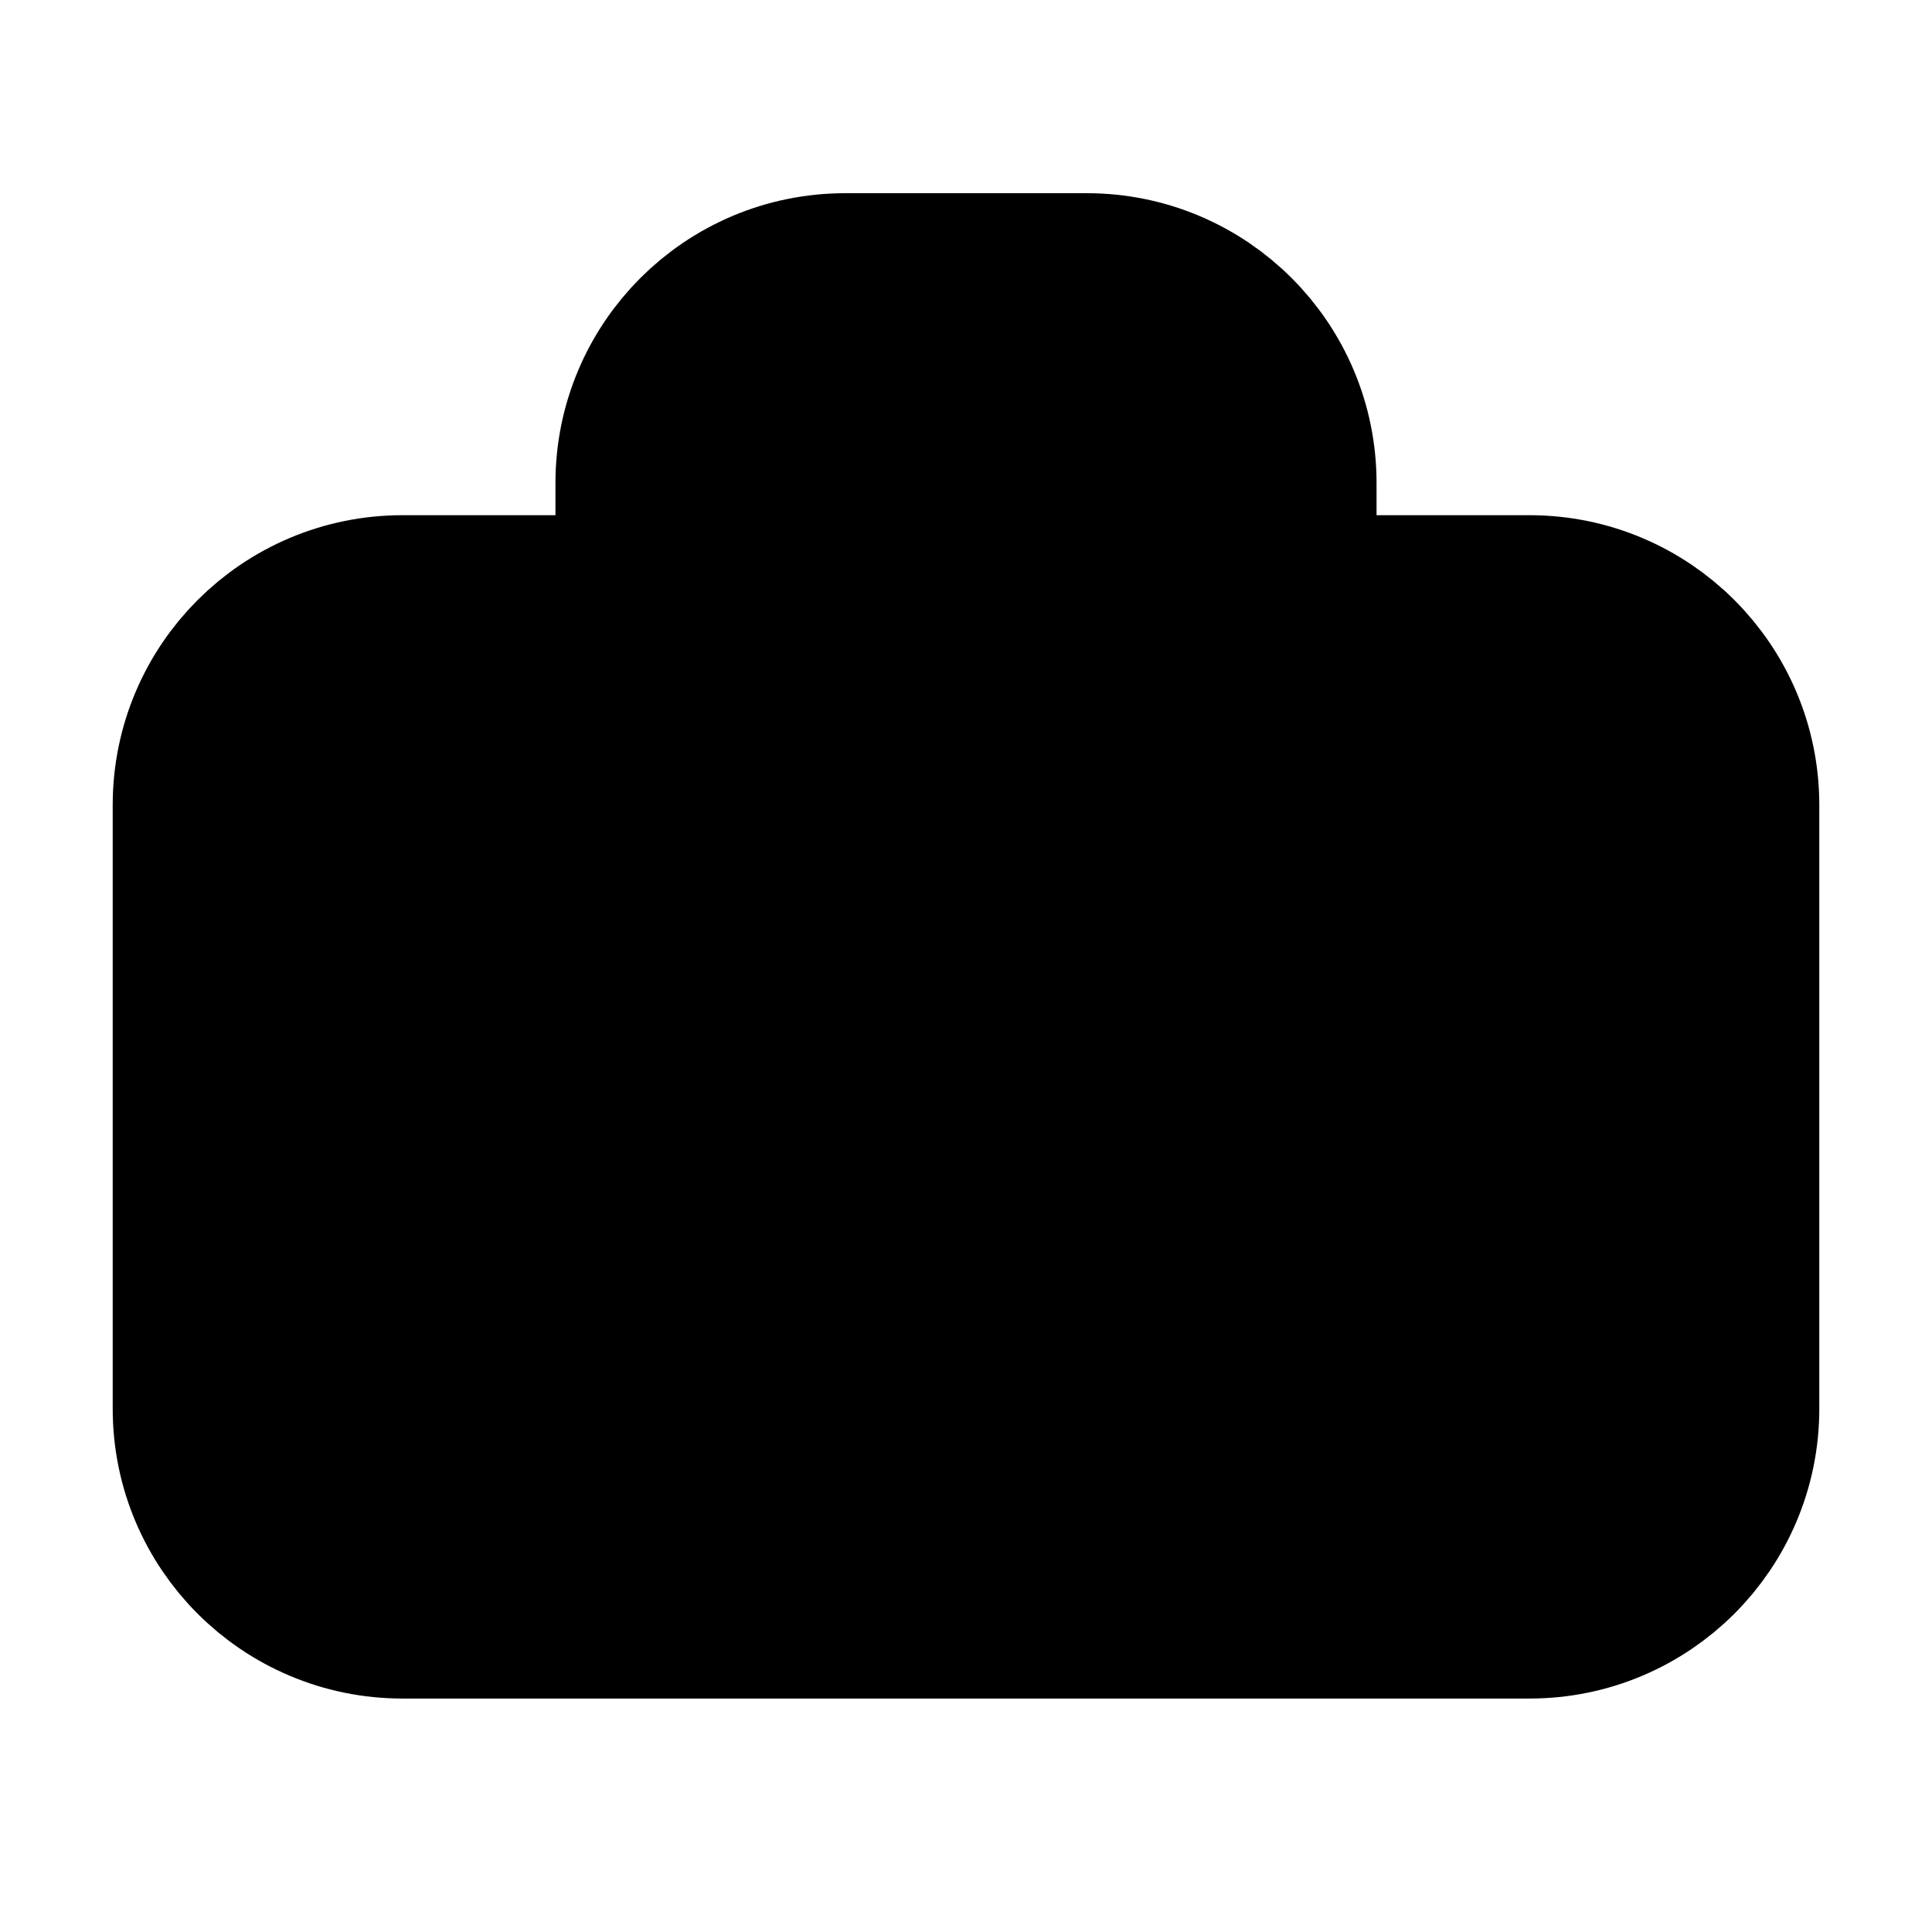
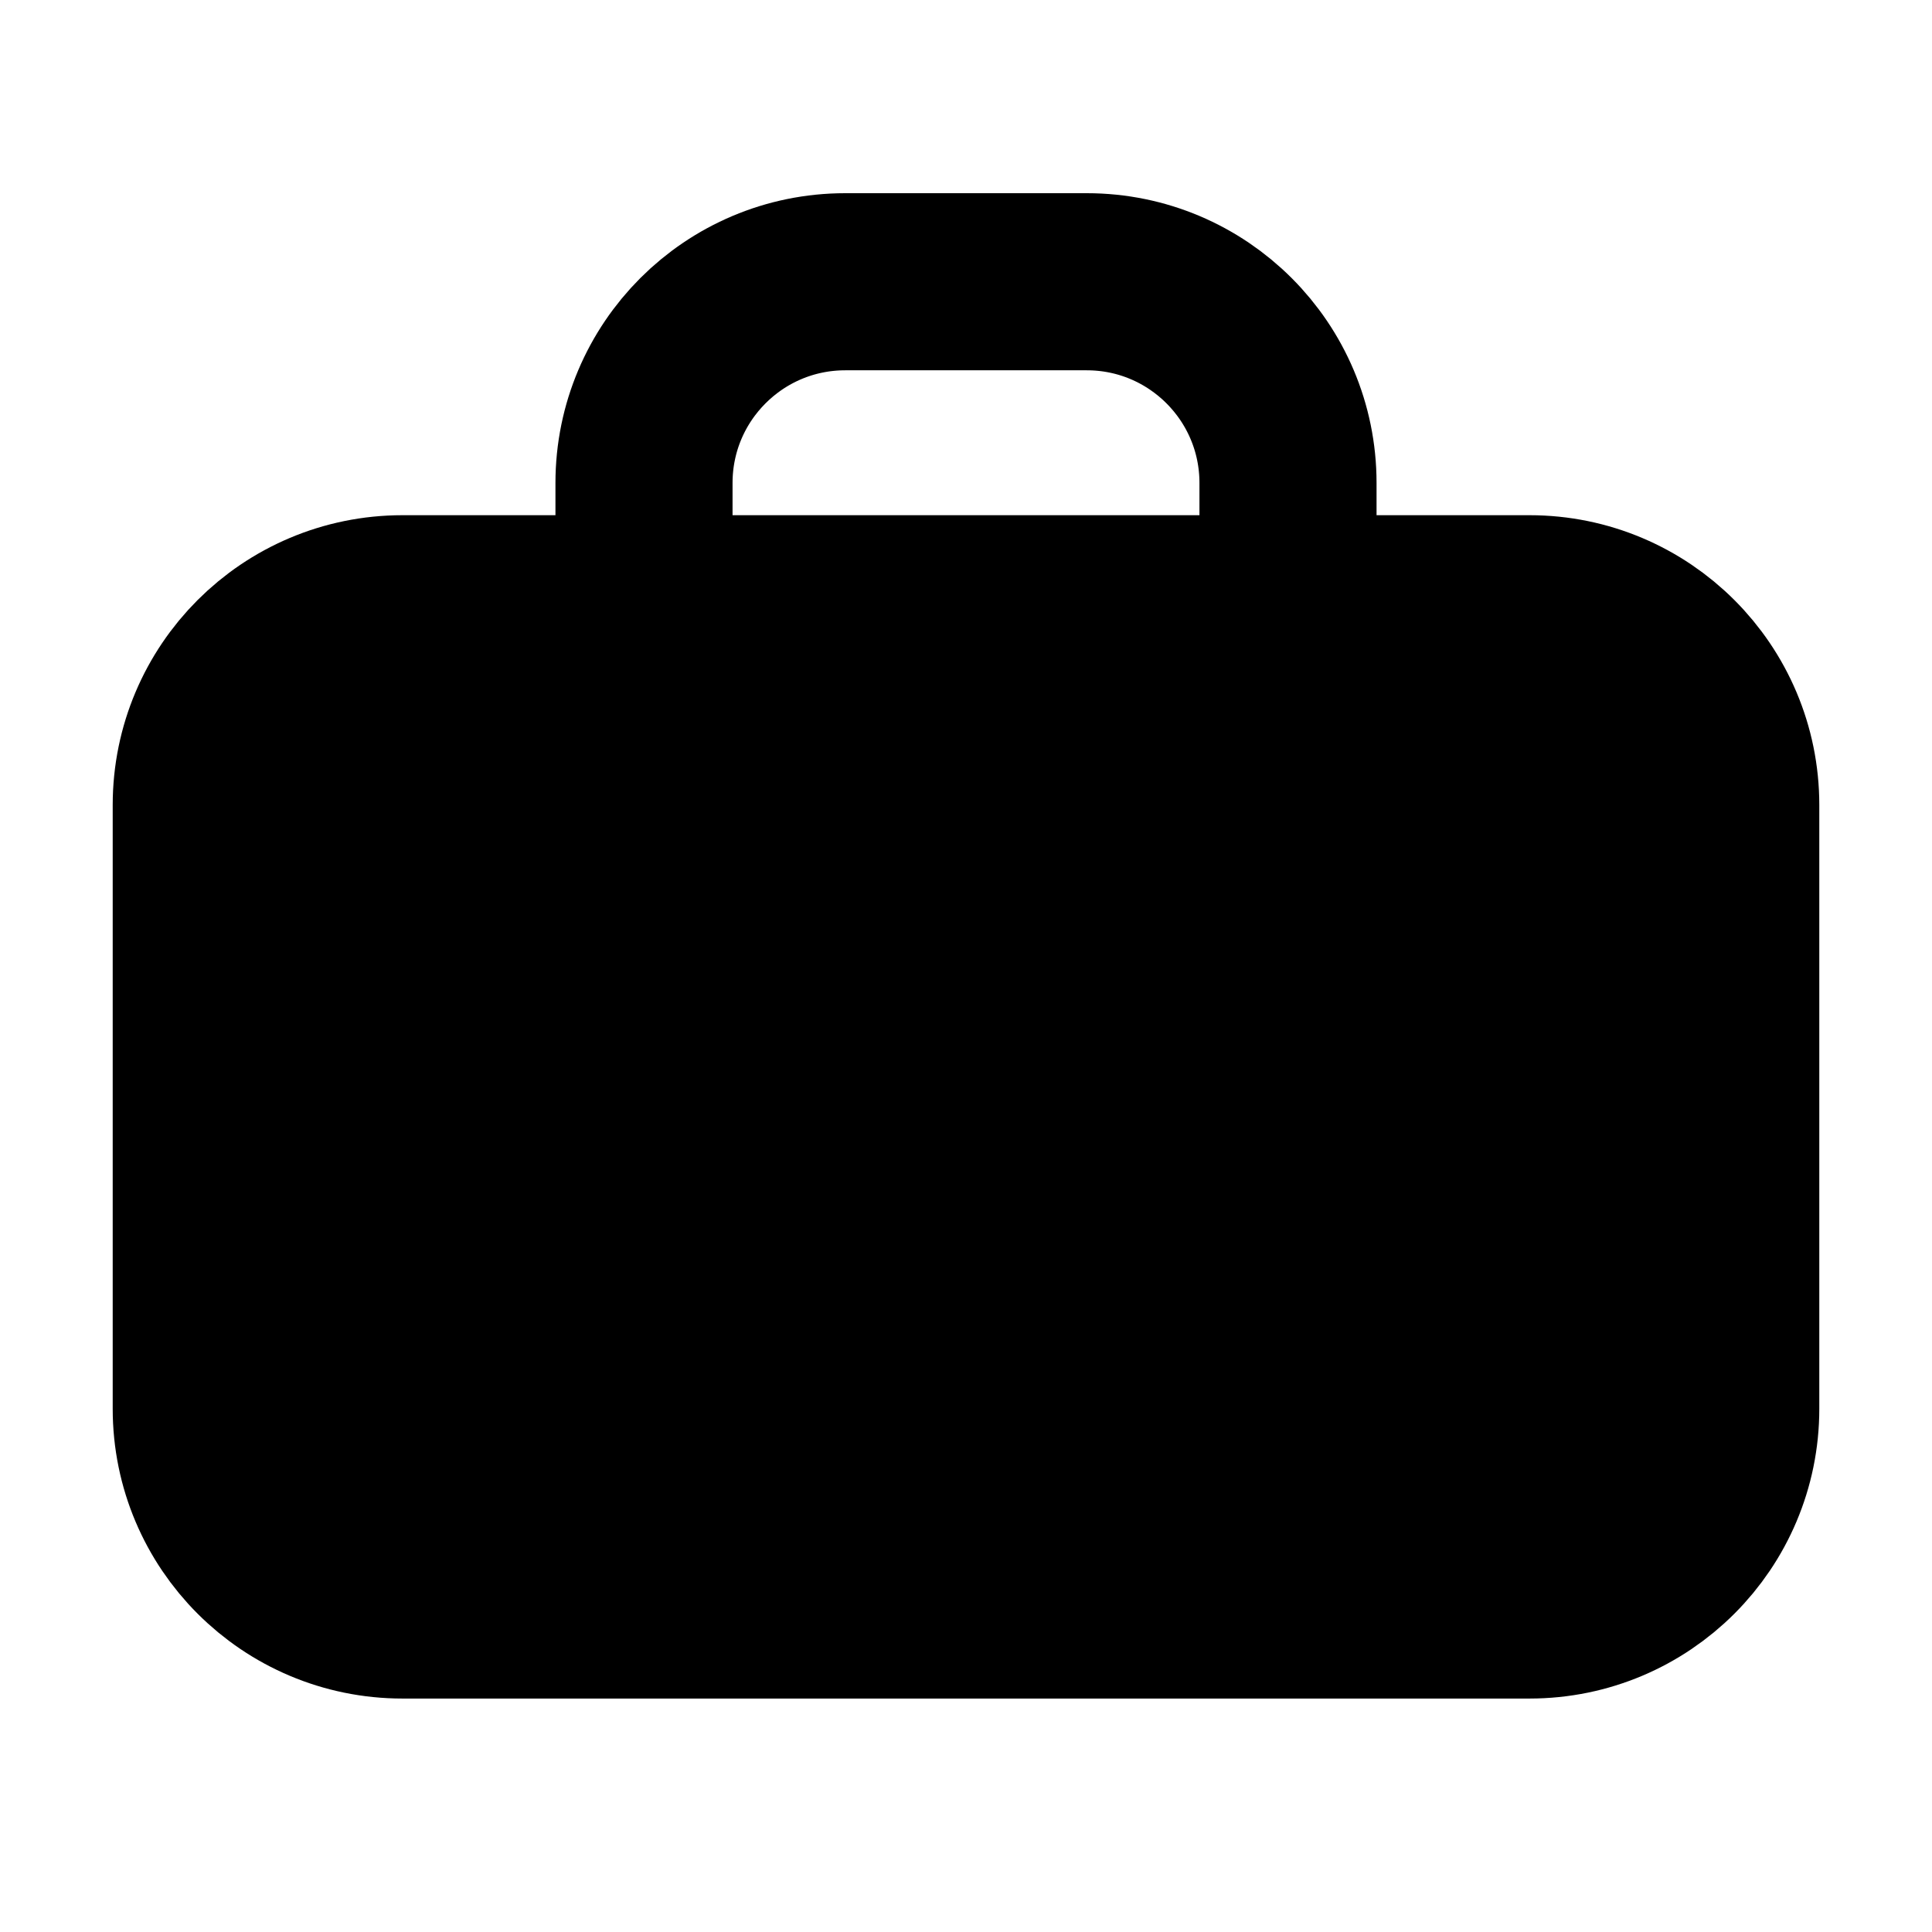
- <svg xmlns="http://www.w3.org/2000/svg" viewBox="0 0 24 24" fill="#000000" stroke="#000000" stroke-width="2.2" stroke-linecap="round" stroke-linejoin="round">
-   <rect x="2.5" y="7.5" width="19" height="12.5" rx="2.5" />
-   <path d="M8 7.5V6a2.5 2.5 0 0 1 2.5-2.5h3A2.5 2.5 0 0 1 16 6v1.5" />
+ <svg xmlns="http://www.w3.org/2000/svg" viewBox="0 0 24 24" stroke="#000000" stroke-width="2.2" stroke-linecap="round" stroke-linejoin="round">
+   <rect x="2.5" y="7.5" width="19" height="12.5" rx="2.5" fill="#000000" />
+   <path d="M8 7.5V6a2.5 2.5 0 0 1 2.5-2.5h3A2.5 2.5 0 0 1 16 6v1.5" fill="none" />
</svg>
